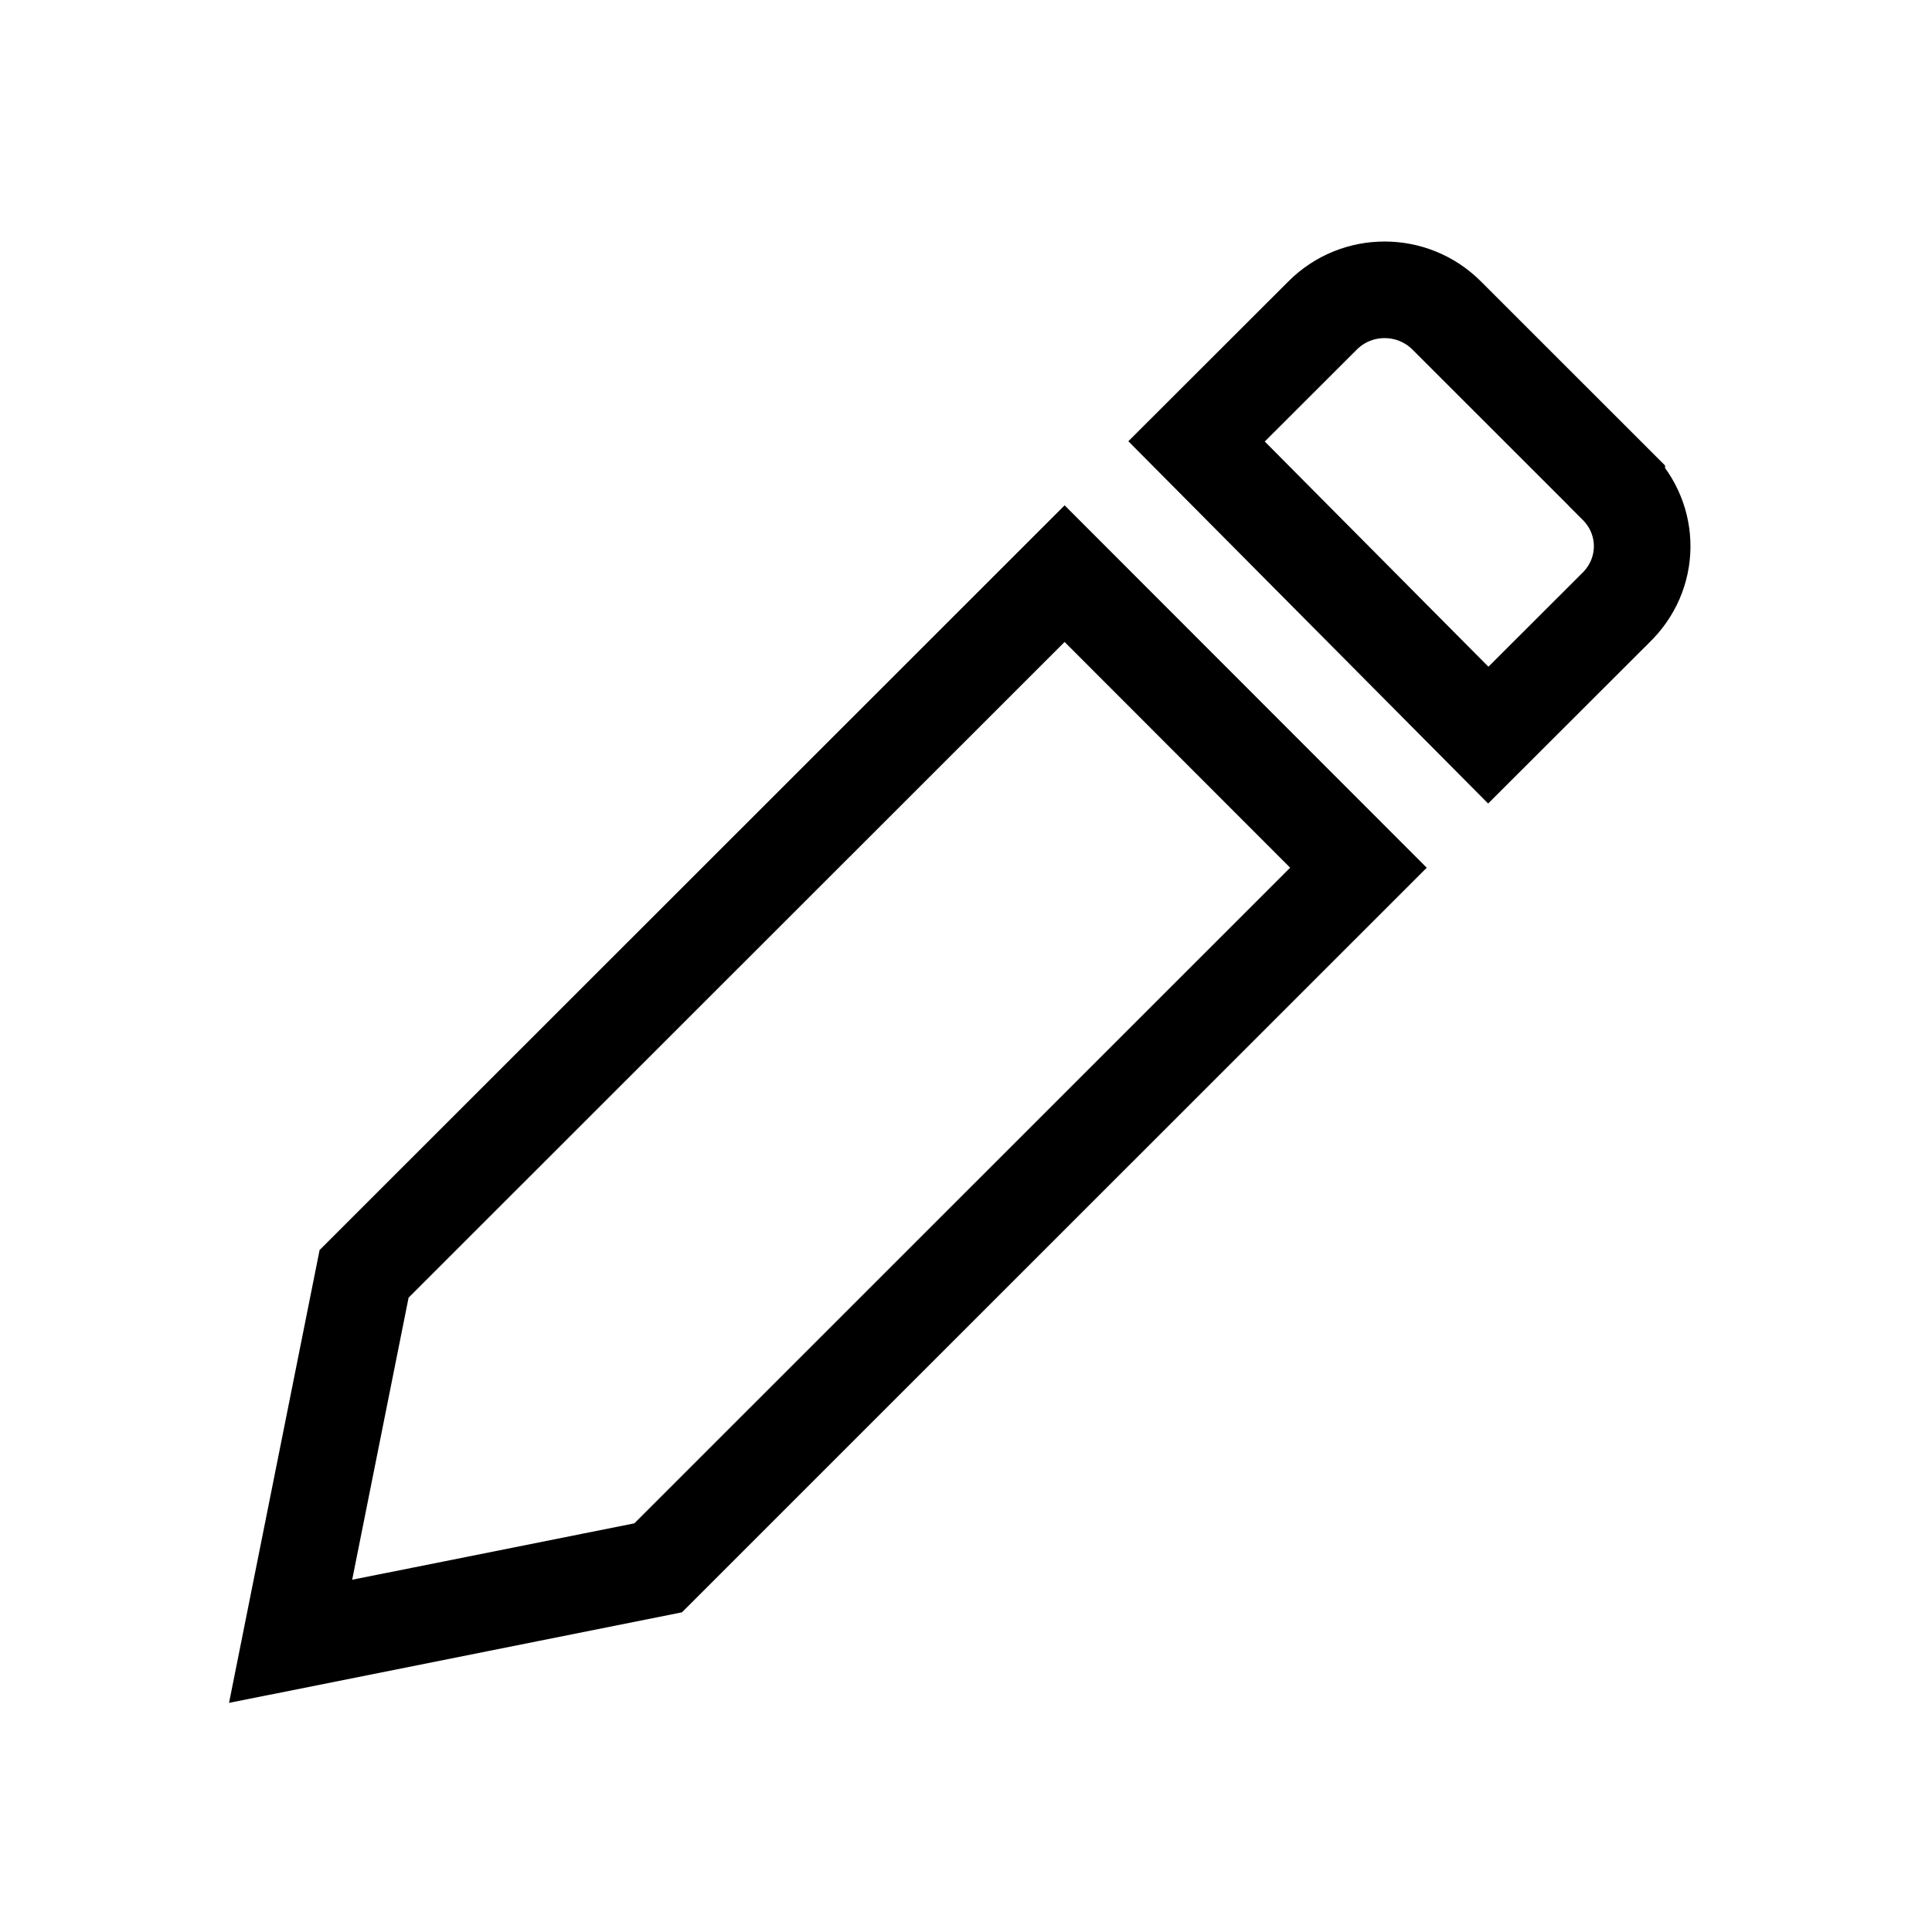
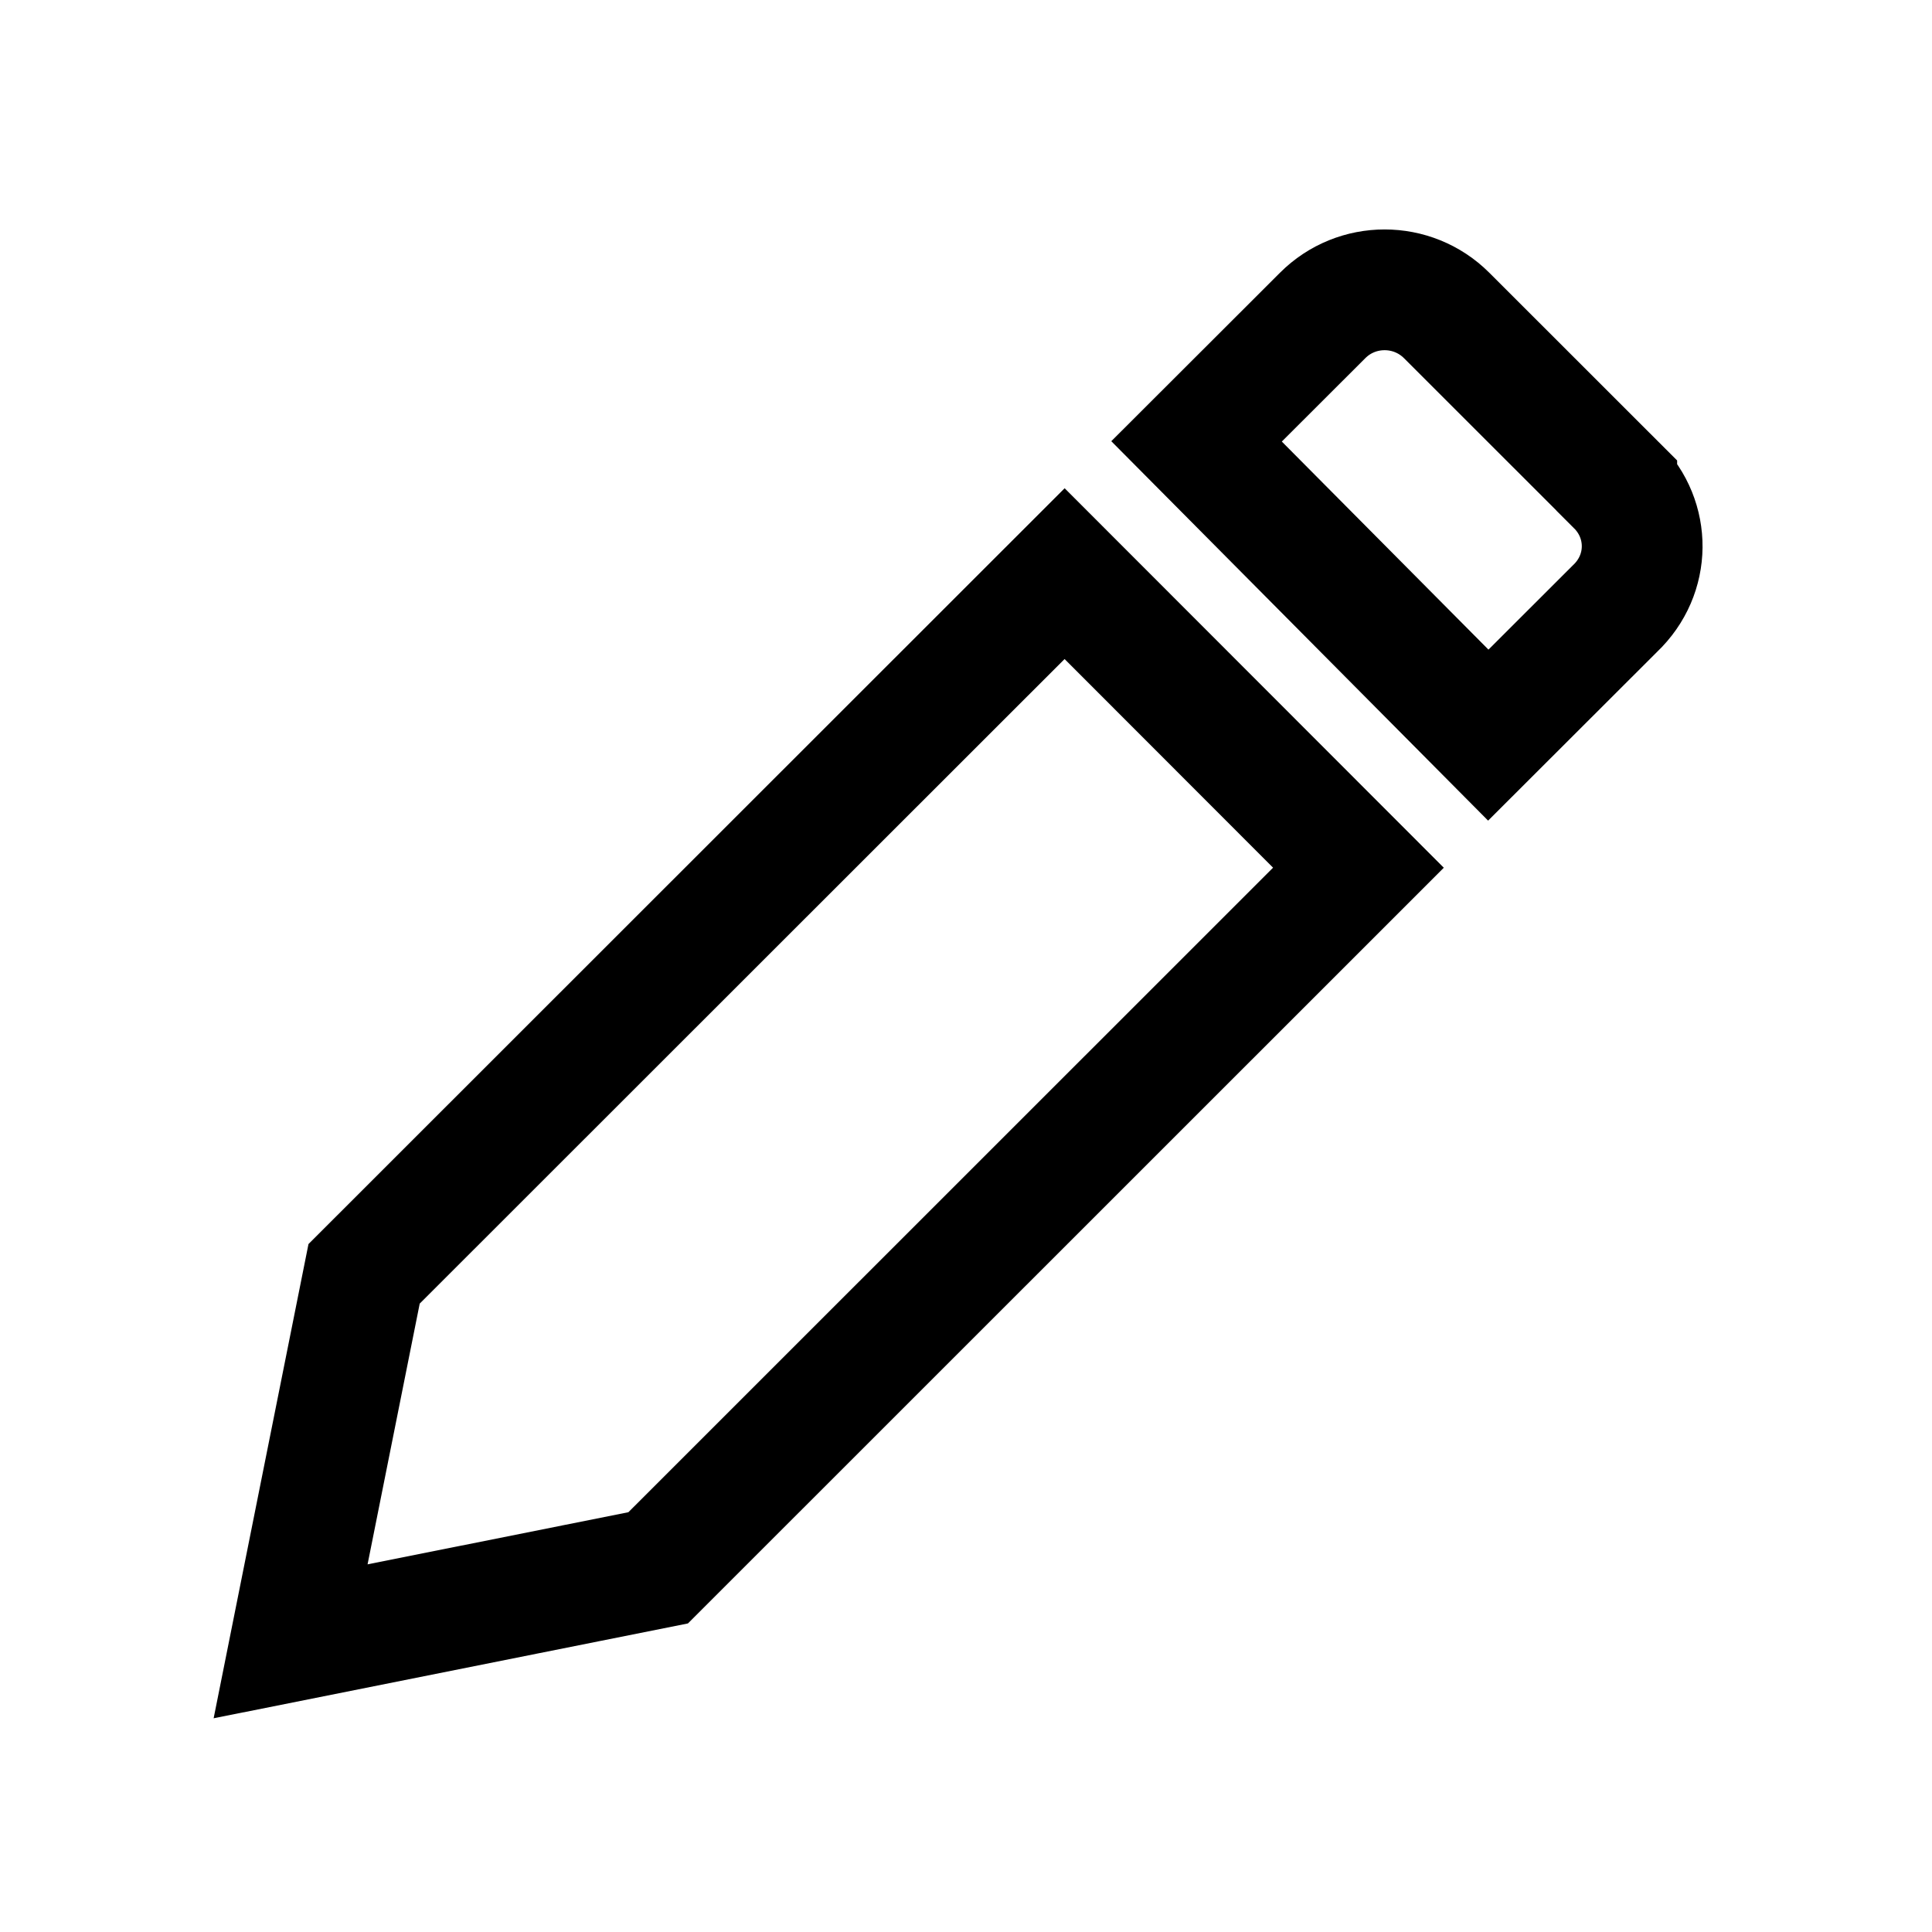
<svg xmlns="http://www.w3.org/2000/svg" width="24" height="24" viewBox="0 0 24 24" fill="none">
  <g transform="translate(3 3)">
-     <path id="Vector" d="M13.875 7.779L5.176 16.476L0.61 17.389L1.523 12.824L10.225 4.126L13.875 7.779ZM13.43 0.919C13.854 0.494 14.546 0.494 14.971 0.919L17.084 3.031V3.032C17.508 3.455 17.509 4.135 17.062 4.56L17.052 4.57L15.488 6.132L11.864 2.483L13.43 0.919Z" stroke="currentColor" stroke-width="1.2" />
+     <path id="Vector" d="M13.875 7.779L5.176 16.476L0.61 17.389L1.523 12.824L10.225 4.126L13.875 7.779ZM13.43 0.919C13.854 0.494 14.546 0.494 14.971 0.919L17.084 3.031V3.032C17.508 3.455 17.509 4.135 17.062 4.56L17.052 4.57L15.488 6.132L11.864 2.483L13.43 0.919Z" stroke="currentColor" stroke-width="1.5" />
  </g>
</svg>
